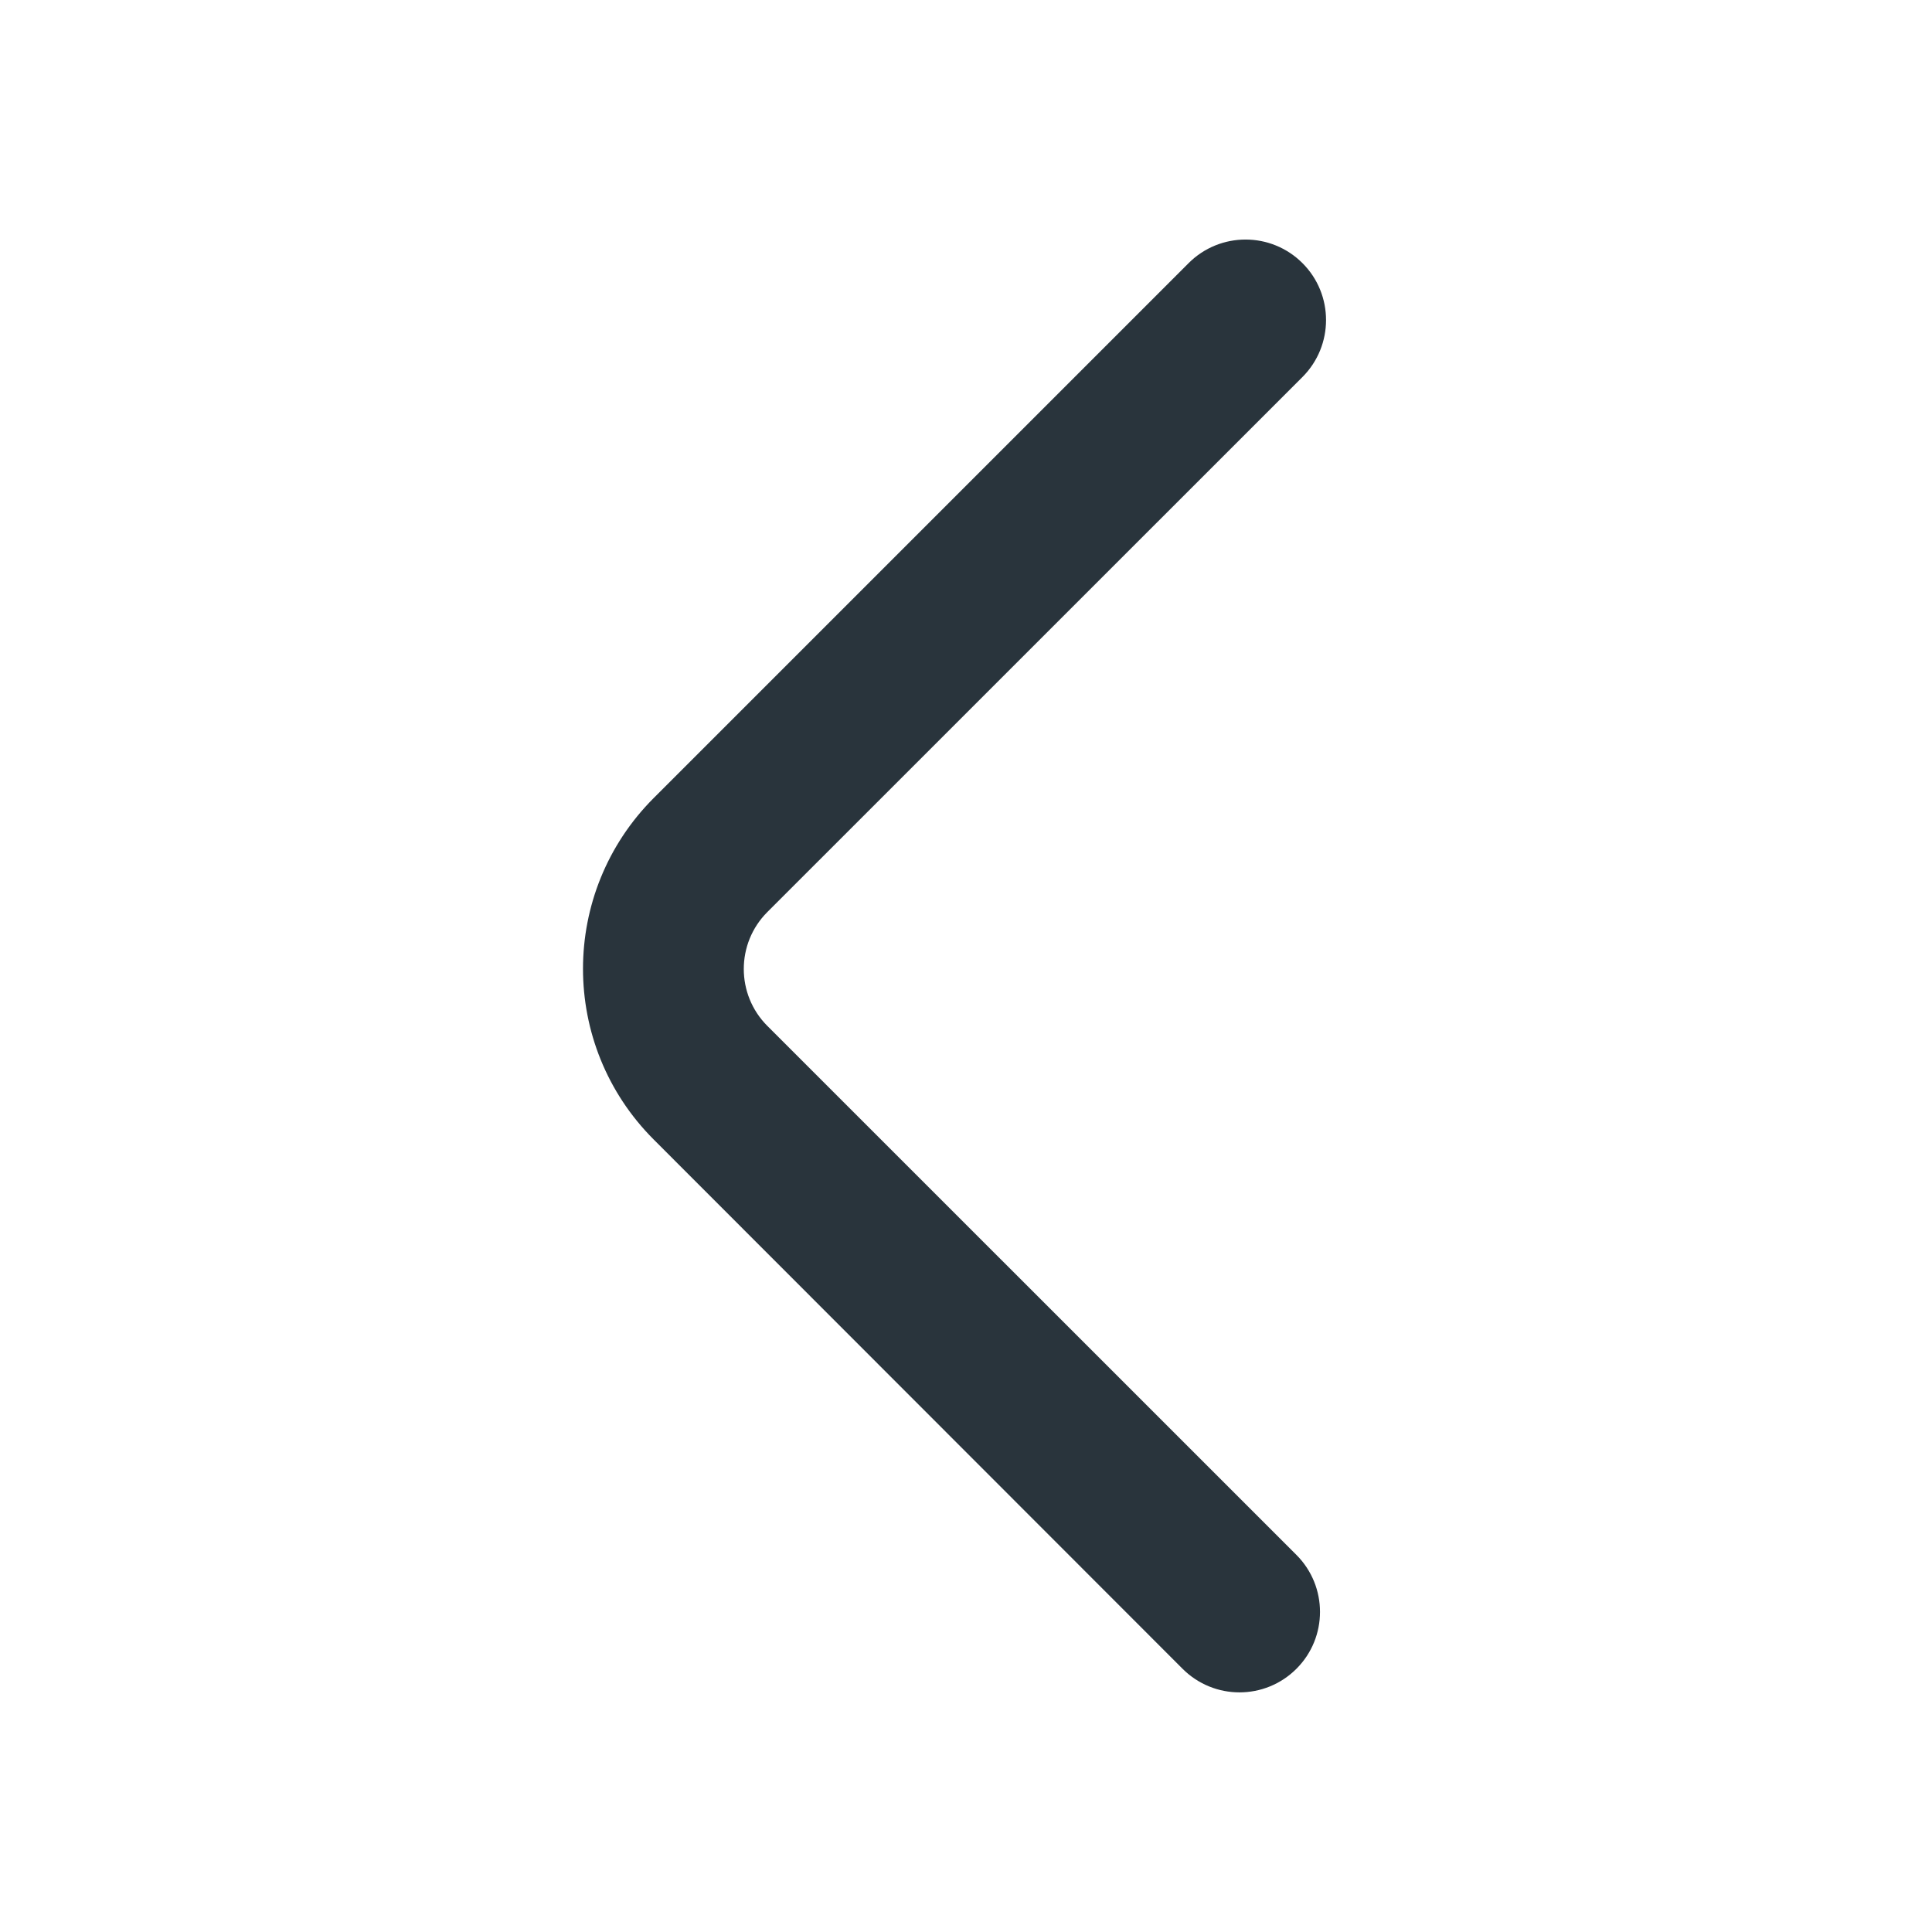
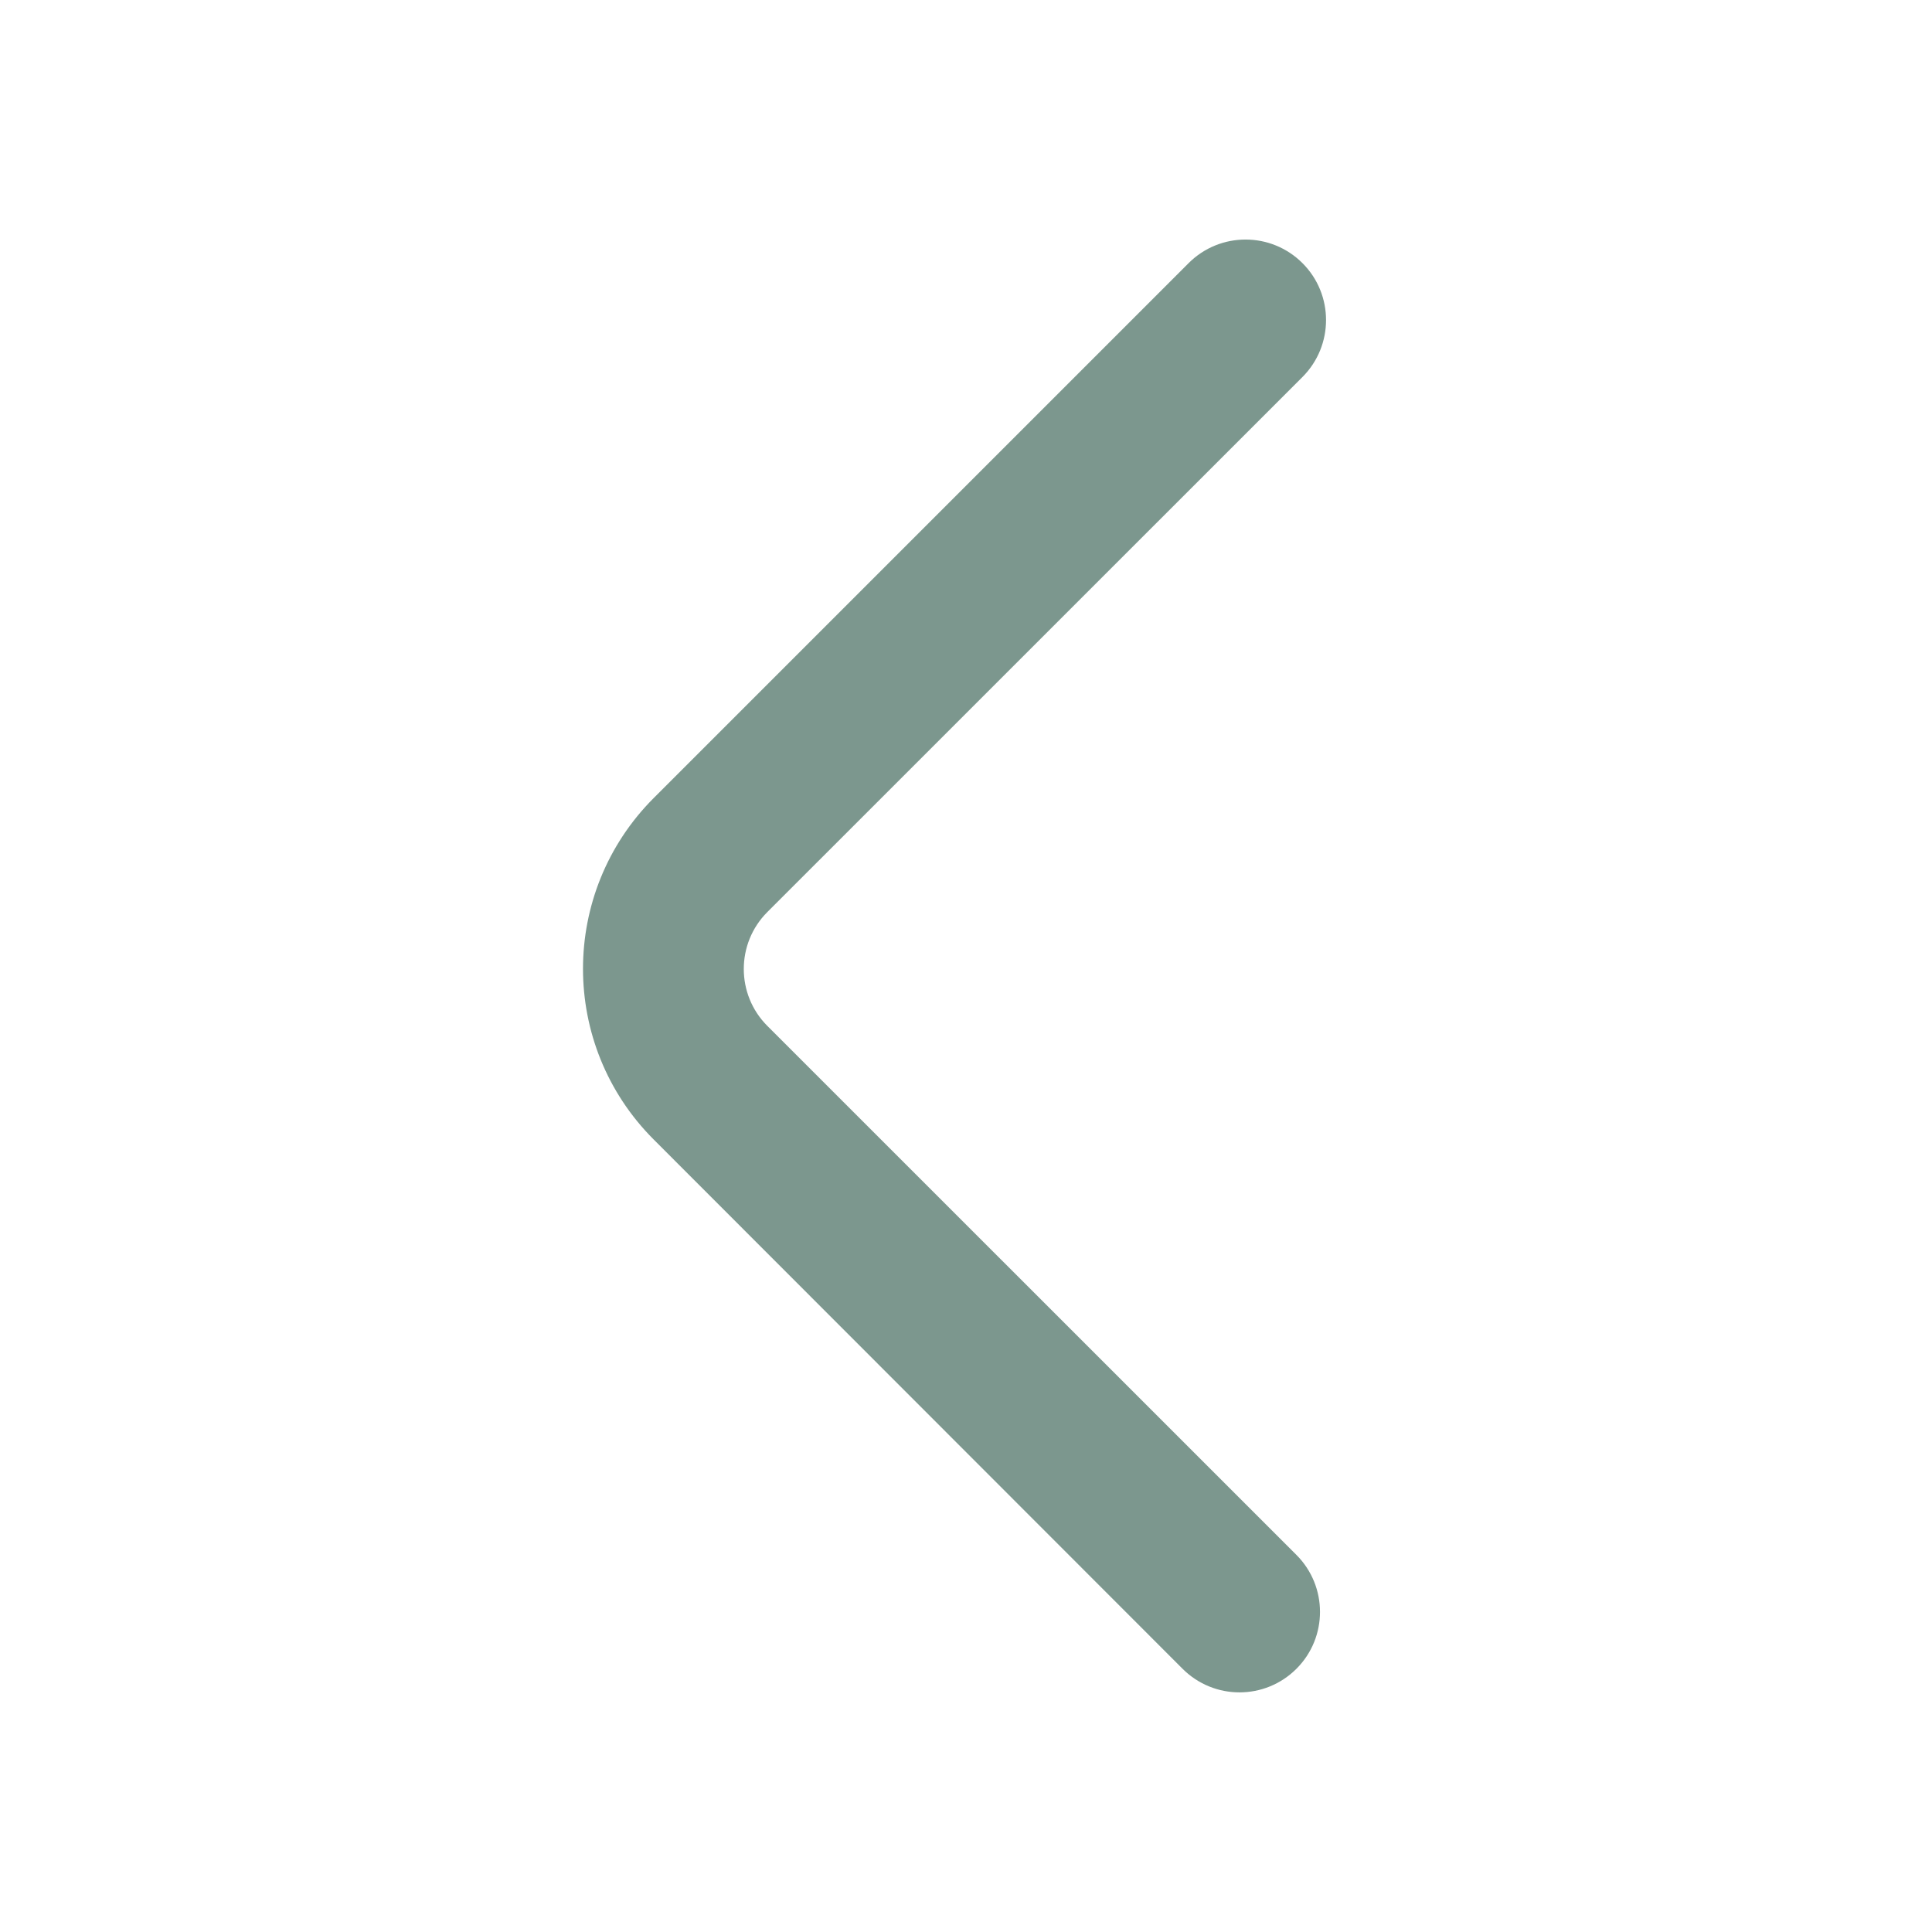
- <svg xmlns="http://www.w3.org/2000/svg" width="800px" height="800px" viewBox="0 0 24 24" fill="#29343c">
-   <path d="M16.18 3.269C15.789 2.878 15.156 2.878 14.765 3.269L8.121 9.913C6.95 11.085 6.949 12.983 8.12 14.155L14.69 20.73C15.081 21.121 15.714 21.121 16.105 20.73C16.495 20.34 16.495 19.707 16.105 19.316L9.532 12.744C9.142 12.354 9.142 11.72 9.532 11.33L16.18 4.683C16.57 4.292 16.57 3.659 16.18 3.269Z" fill="#29343c" />
+ <svg xmlns="http://www.w3.org/2000/svg" width="800px" height="800px" viewBox="0 0 24 24" fill="#7C978E">
+   <path d="M16.18 3.269C15.789 2.878 15.156 2.878 14.765 3.269L8.121 9.913C6.95 11.085 6.949 12.983 8.12 14.155L14.69 20.73C15.081 21.121 15.714 21.121 16.105 20.73C16.495 20.34 16.495 19.707 16.105 19.316L9.532 12.744C9.142 12.354 9.142 11.72 9.532 11.33L16.18 4.683C16.57 4.292 16.57 3.659 16.18 3.269Z" fill="#7C978E" />
</svg>
